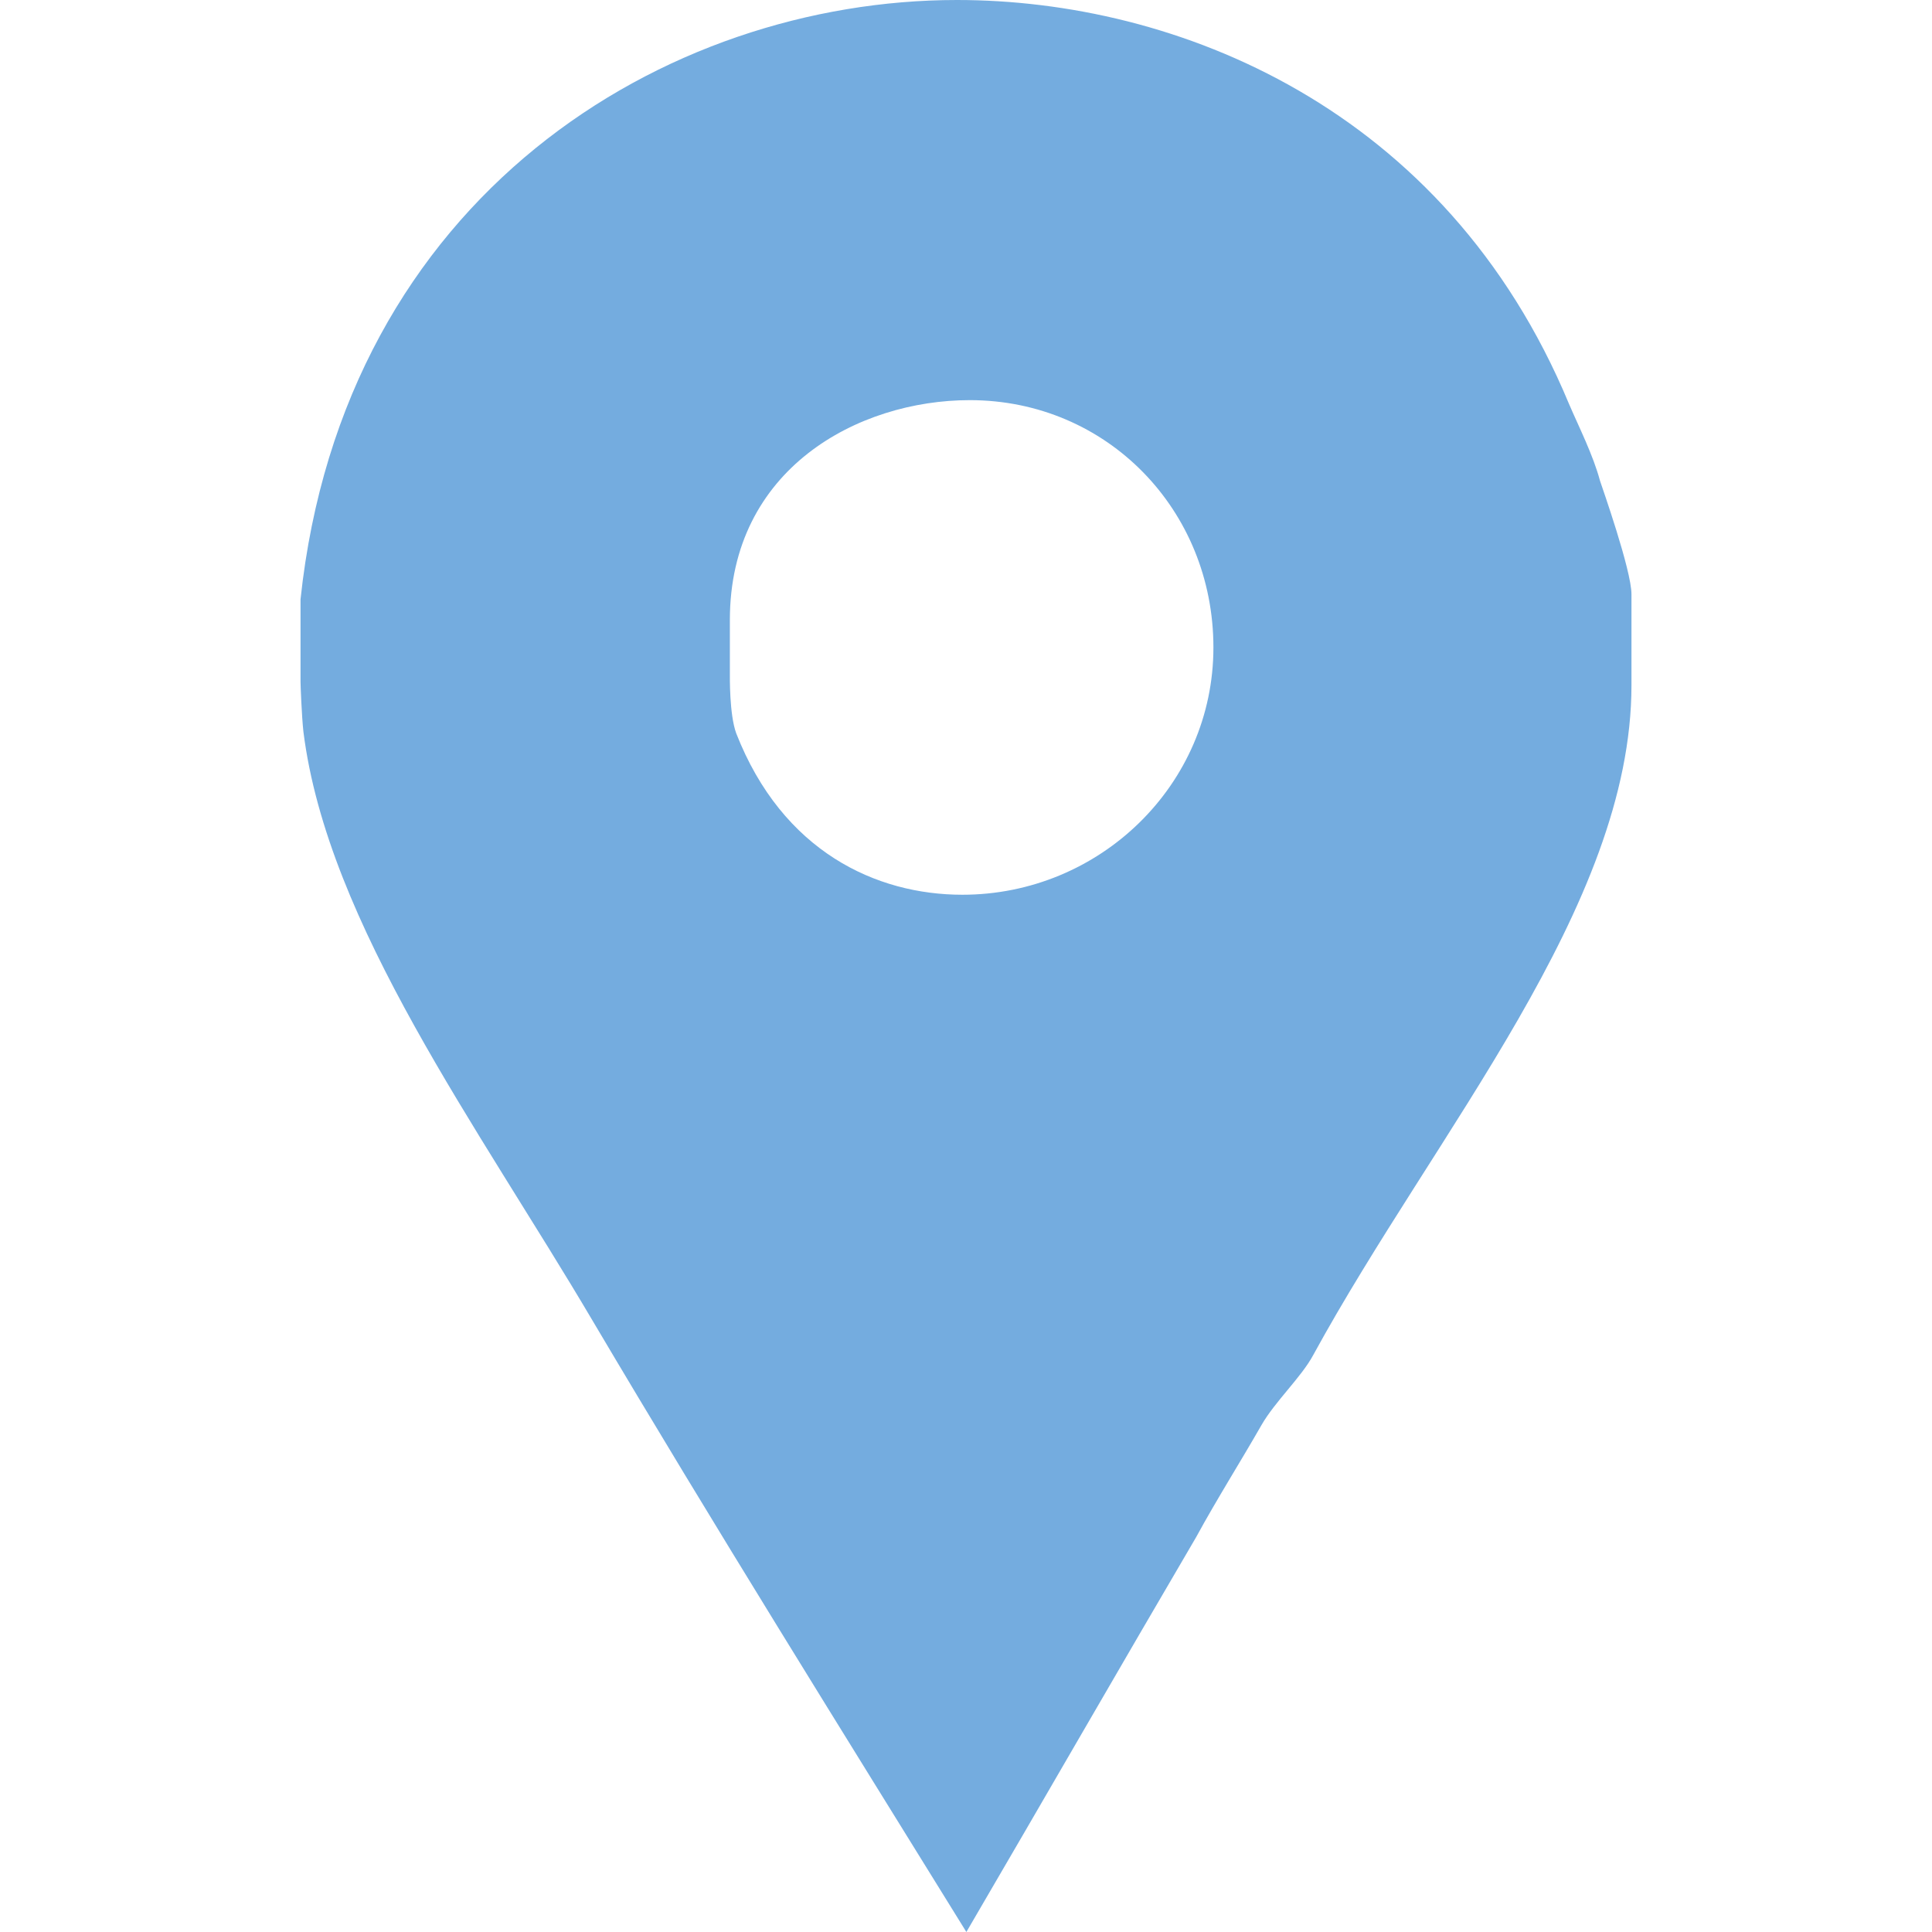
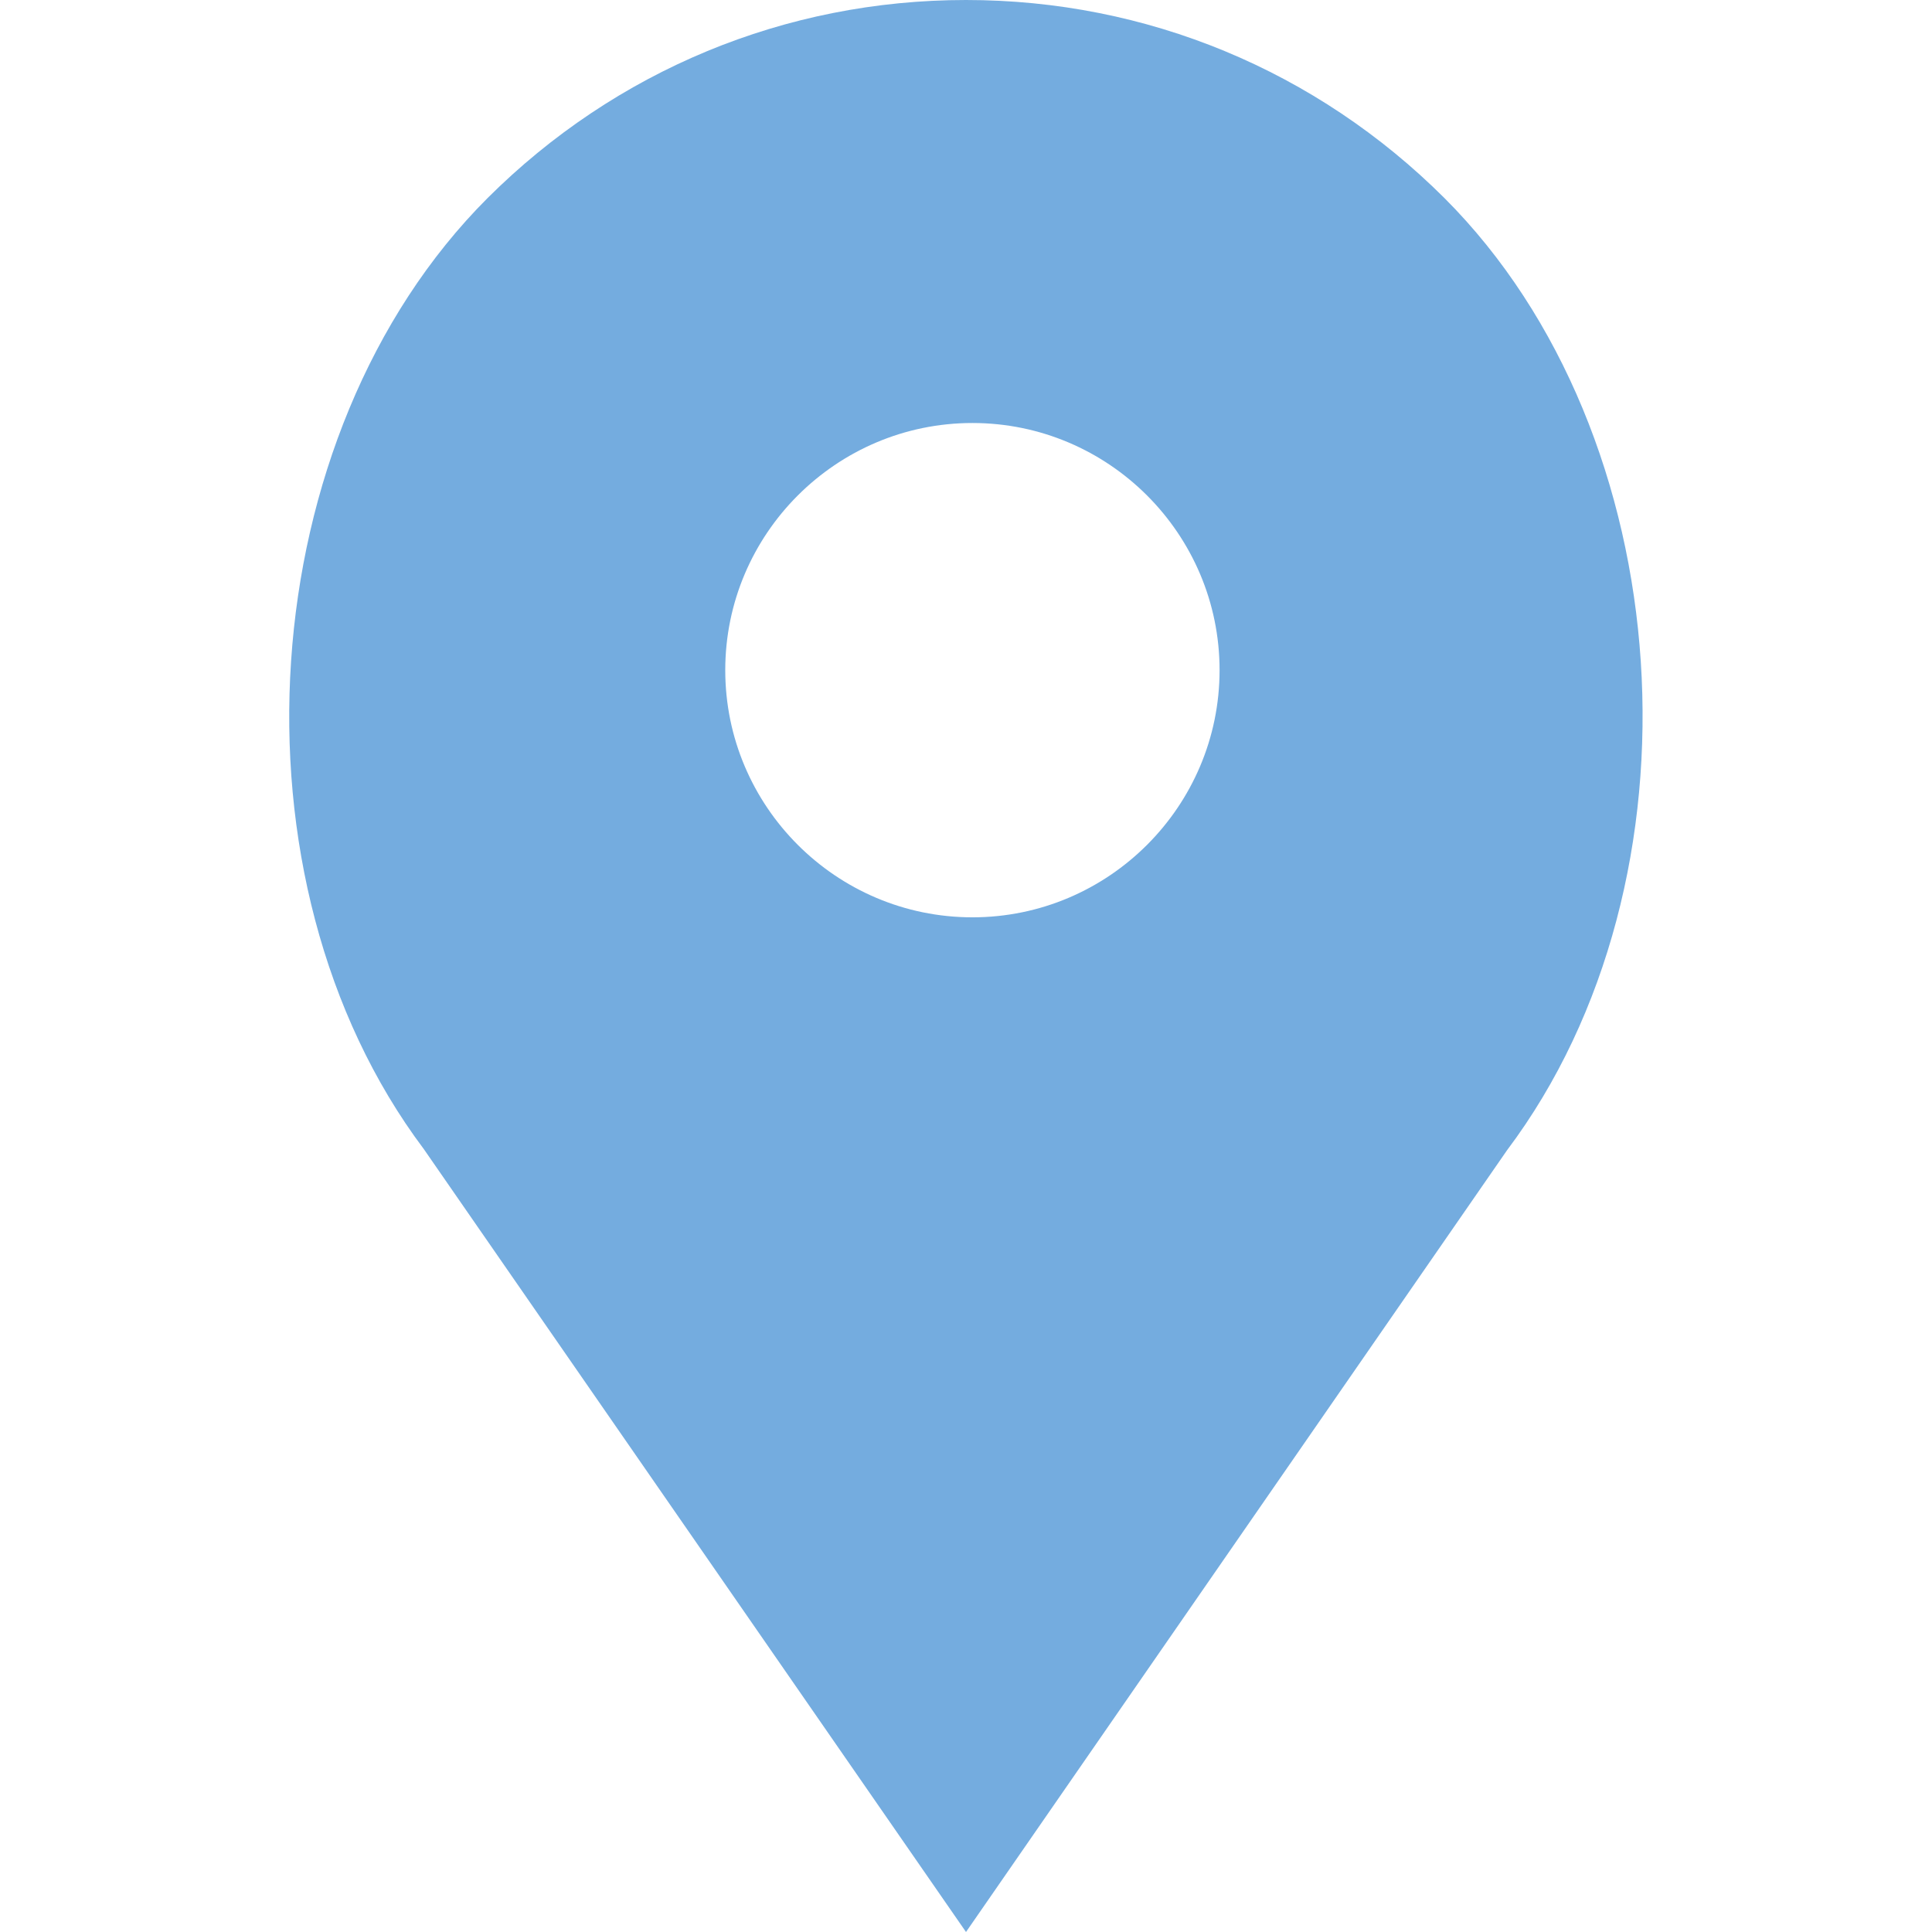
- <svg xmlns="http://www.w3.org/2000/svg" version="1.1" id="Capa_1" x="0px" y="0px" width="512px" height="512px" viewBox="0 0 430.114 430.114" style="enable-background:new 0 0 430.114 430.114;" xml:space="preserve">
-   <g>
-     <path id="Facebook_Places" d="M356.208,107.051c-1.531-5.738-4.64-11.852-6.94-17.205C321.746,23.704,261.611,0,213.055,0   C148.054,0,76.463,43.586,66.905,133.427v18.355c0,0.766,0.264,7.647,0.639,11.089c5.358,42.816,39.143,88.32,64.375,131.136   c27.146,45.873,55.314,90.999,83.221,136.106c17.208-29.436,34.354-59.259,51.17-87.933c4.583-8.415,9.903-16.825,14.491-24.857   c3.058-5.348,8.9-10.696,11.569-15.672c27.145-49.699,70.838-99.782,70.838-149.104v-20.262   C363.209,126.938,356.581,108.204,356.208,107.051z M214.245,199.193c-19.107,0-40.021-9.554-50.344-35.939   c-1.538-4.2-1.414-12.617-1.414-13.388v-11.852c0-33.636,28.56-48.932,53.406-48.932c30.588,0,54.245,24.472,54.245,55.06   C270.138,174.729,244.833,199.193,214.245,199.193z" fill="#74acdf" />
-   </g>
-   <g>
- </g>
-   <g>
- </g>
-   <g>
- </g>
-   <g>
- </g>
-   <g>
- </g>
-   <g>
- </g>
-   <g>
- </g>
-   <g>
- </g>
-   <g>
- </g>
-   <g>
- </g>
-   <g>
- </g>
-   <g>
- </g>
-   <g>
- </g>
-   <g>
- </g>
-   <g>
- </g>
+ <svg xmlns="http://www.w3.org/2000/svg" version="1.1" id="Capa_1" x="0px" y="0px" viewBox="0 0 512 512" style="enable-background:new 0 0 512 512;" xml:space="preserve">
+   <style type="text/css">
+ 	.st0{fill:#74ACDF;}
+ </style>
+   <path class="st0" d="M382.8,52.5C348.9,18.7,303.9,0,256,0c-47.9,0-92.9,18.7-126.8,52.5c-62.7,62.7-70.5,180.6-16.9,252L256,512  l143.4-207.2C453.3,233.1,445.5,115.2,382.8,52.5z M257.7,243.1c-36.1,0-65.5-29.4-65.5-65.5s29.4-65.5,65.5-65.5  s65.5,29.4,65.5,65.5S293.8,243.1,257.7,243.1z" />
</svg>
